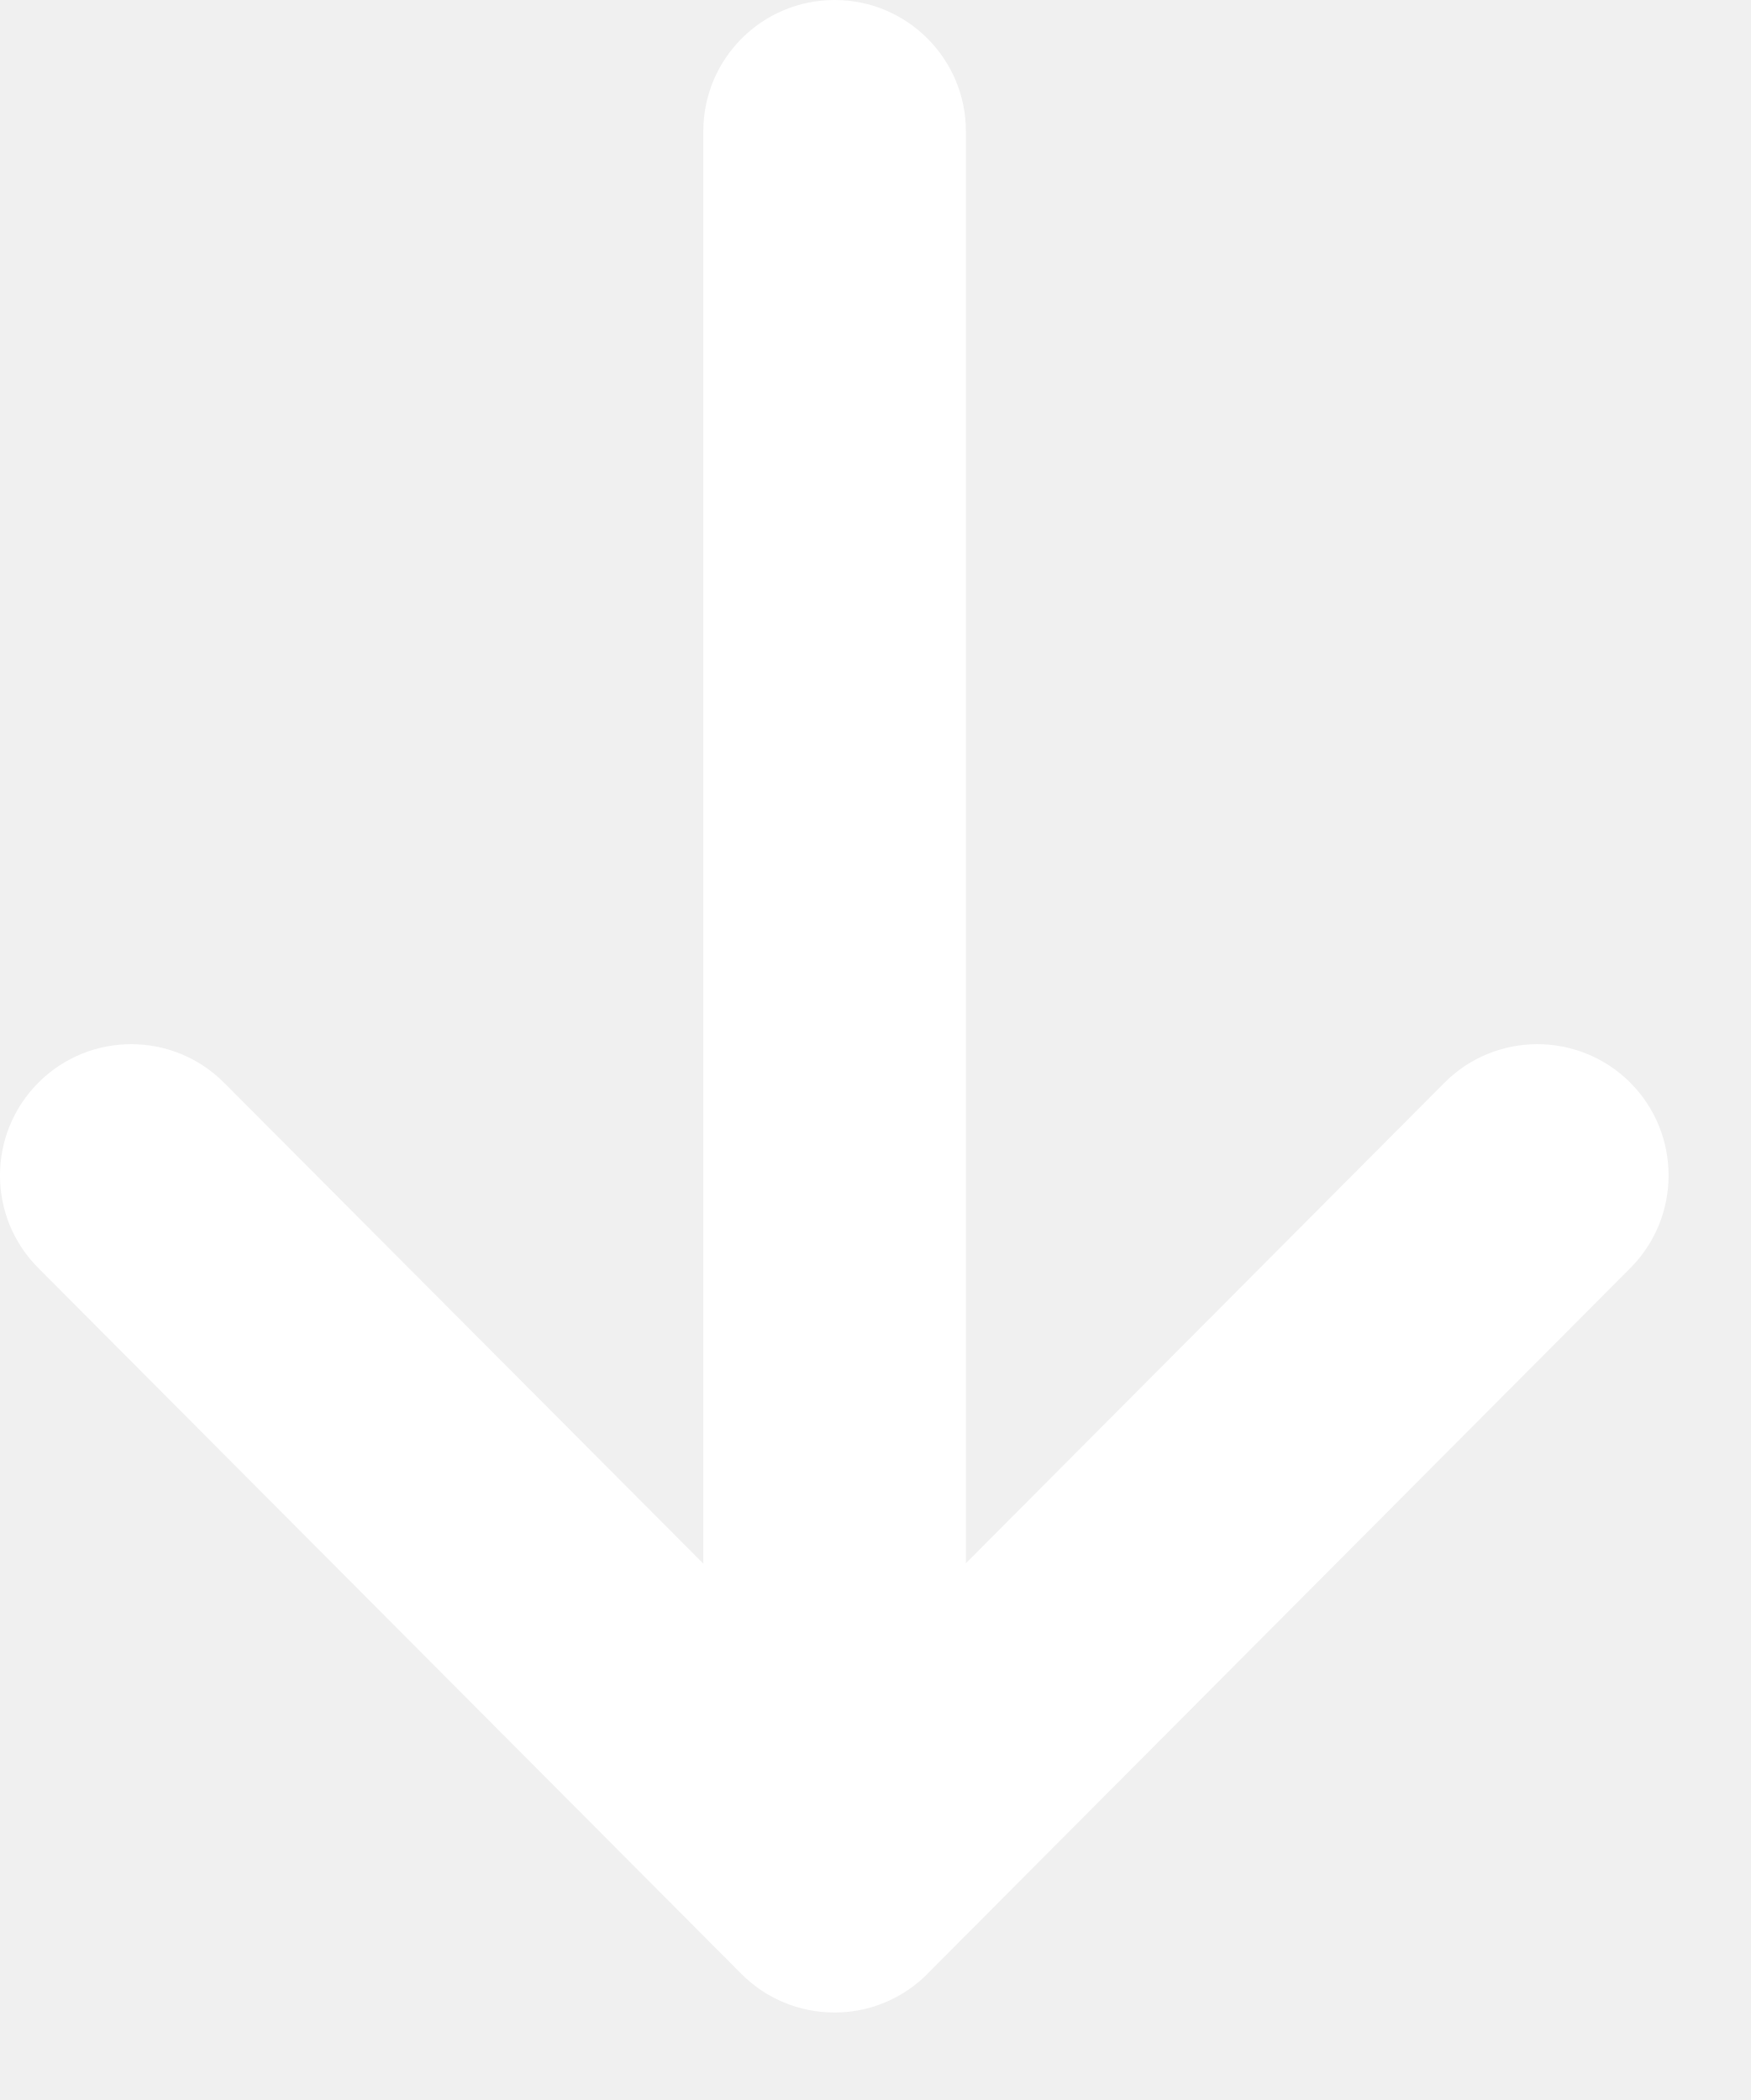
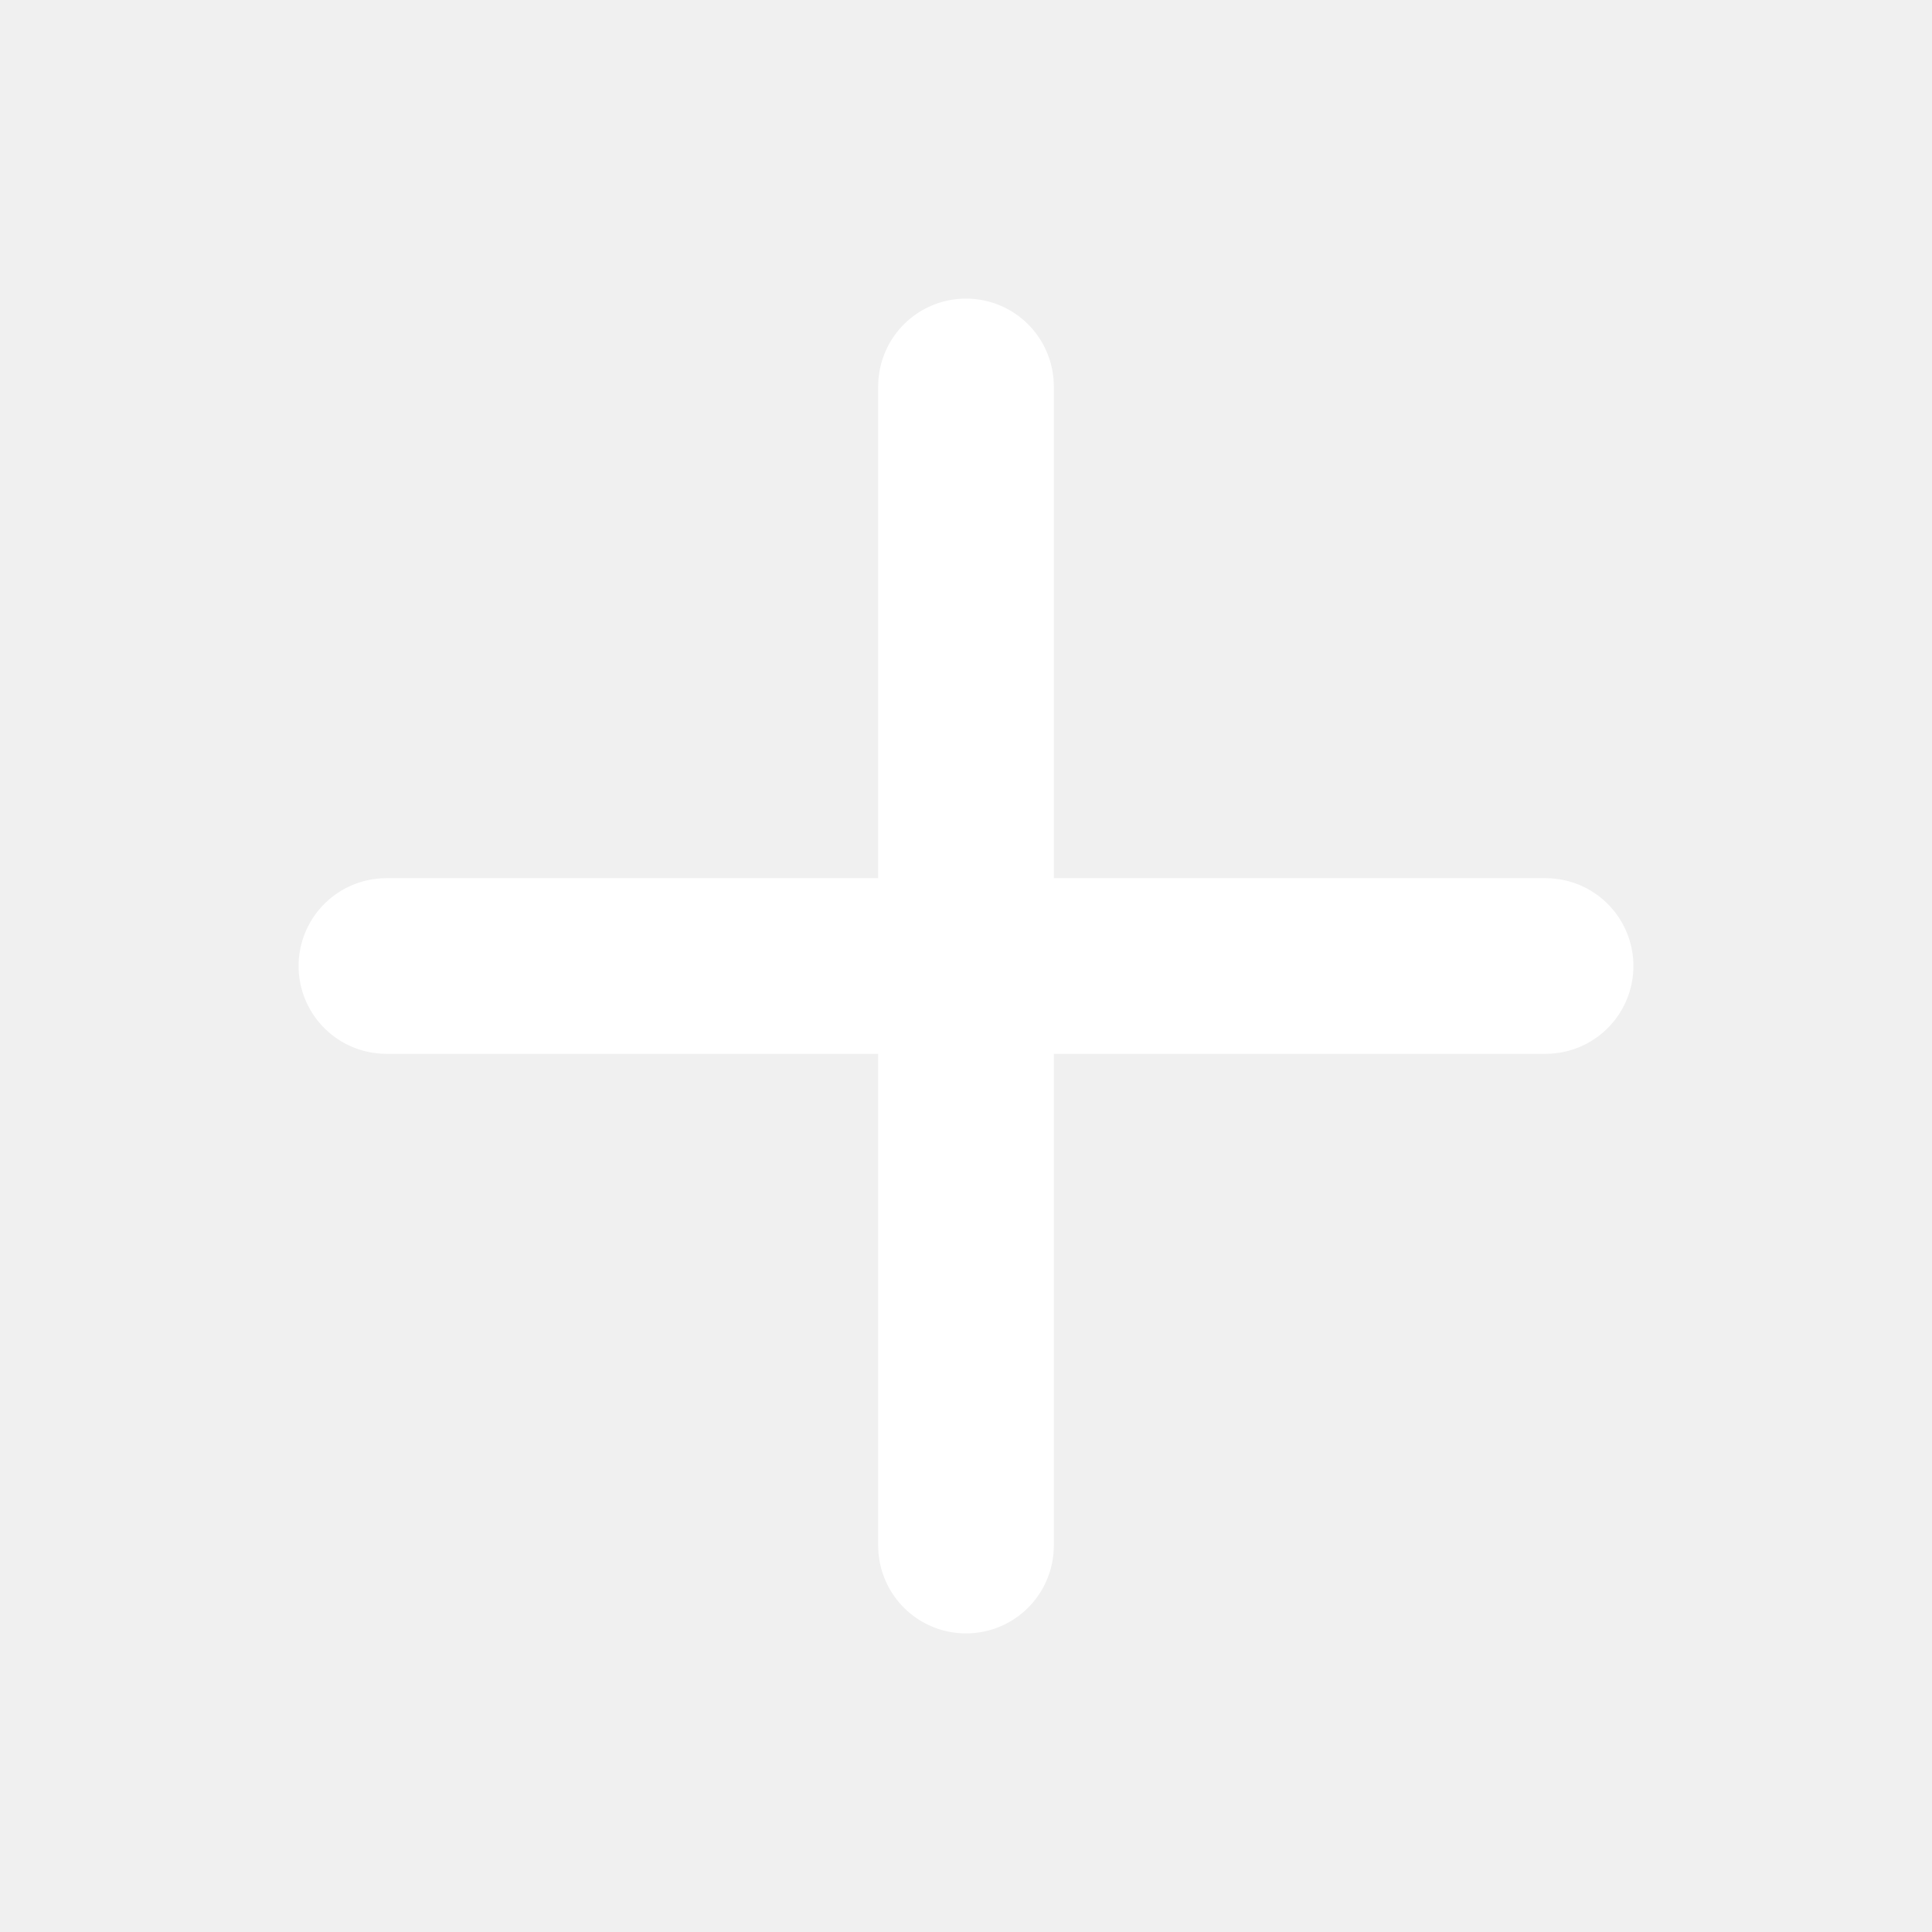
- <svg xmlns="http://www.w3.org/2000/svg" width="10" height="12" viewBox="0 0 10 12" fill="none">
-   <path fill-rule="evenodd" clip-rule="evenodd" d="M5.518 0.75C5.518 0.336 5.182 0 4.768 0C4.353 0 4.018 0.336 4.018 0.75L4.018 8.935L1.281 6.188C0.989 5.894 0.514 5.893 0.221 6.185C-0.073 6.478 -0.074 6.953 0.219 7.246L4.235 11.279C4.376 11.421 4.567 11.5 4.767 11.5C4.79 11.5 4.813 11.499 4.836 11.497C5.026 11.48 5.196 11.391 5.319 11.258L9.314 7.246C9.606 6.952 9.605 6.478 9.312 6.185C9.018 5.893 8.543 5.894 8.251 6.188L5.518 8.933L5.518 0.75Z" fill="white" />
+ <svg xmlns="http://www.w3.org/2000/svg" width="22" height="22" viewBox="0 0 22 22" fill="none">
+   <path d="M11 4.4L11 17.6M17.6 11L4.4 11" stroke="white" stroke-width="2" stroke-linecap="round" />
</svg>
